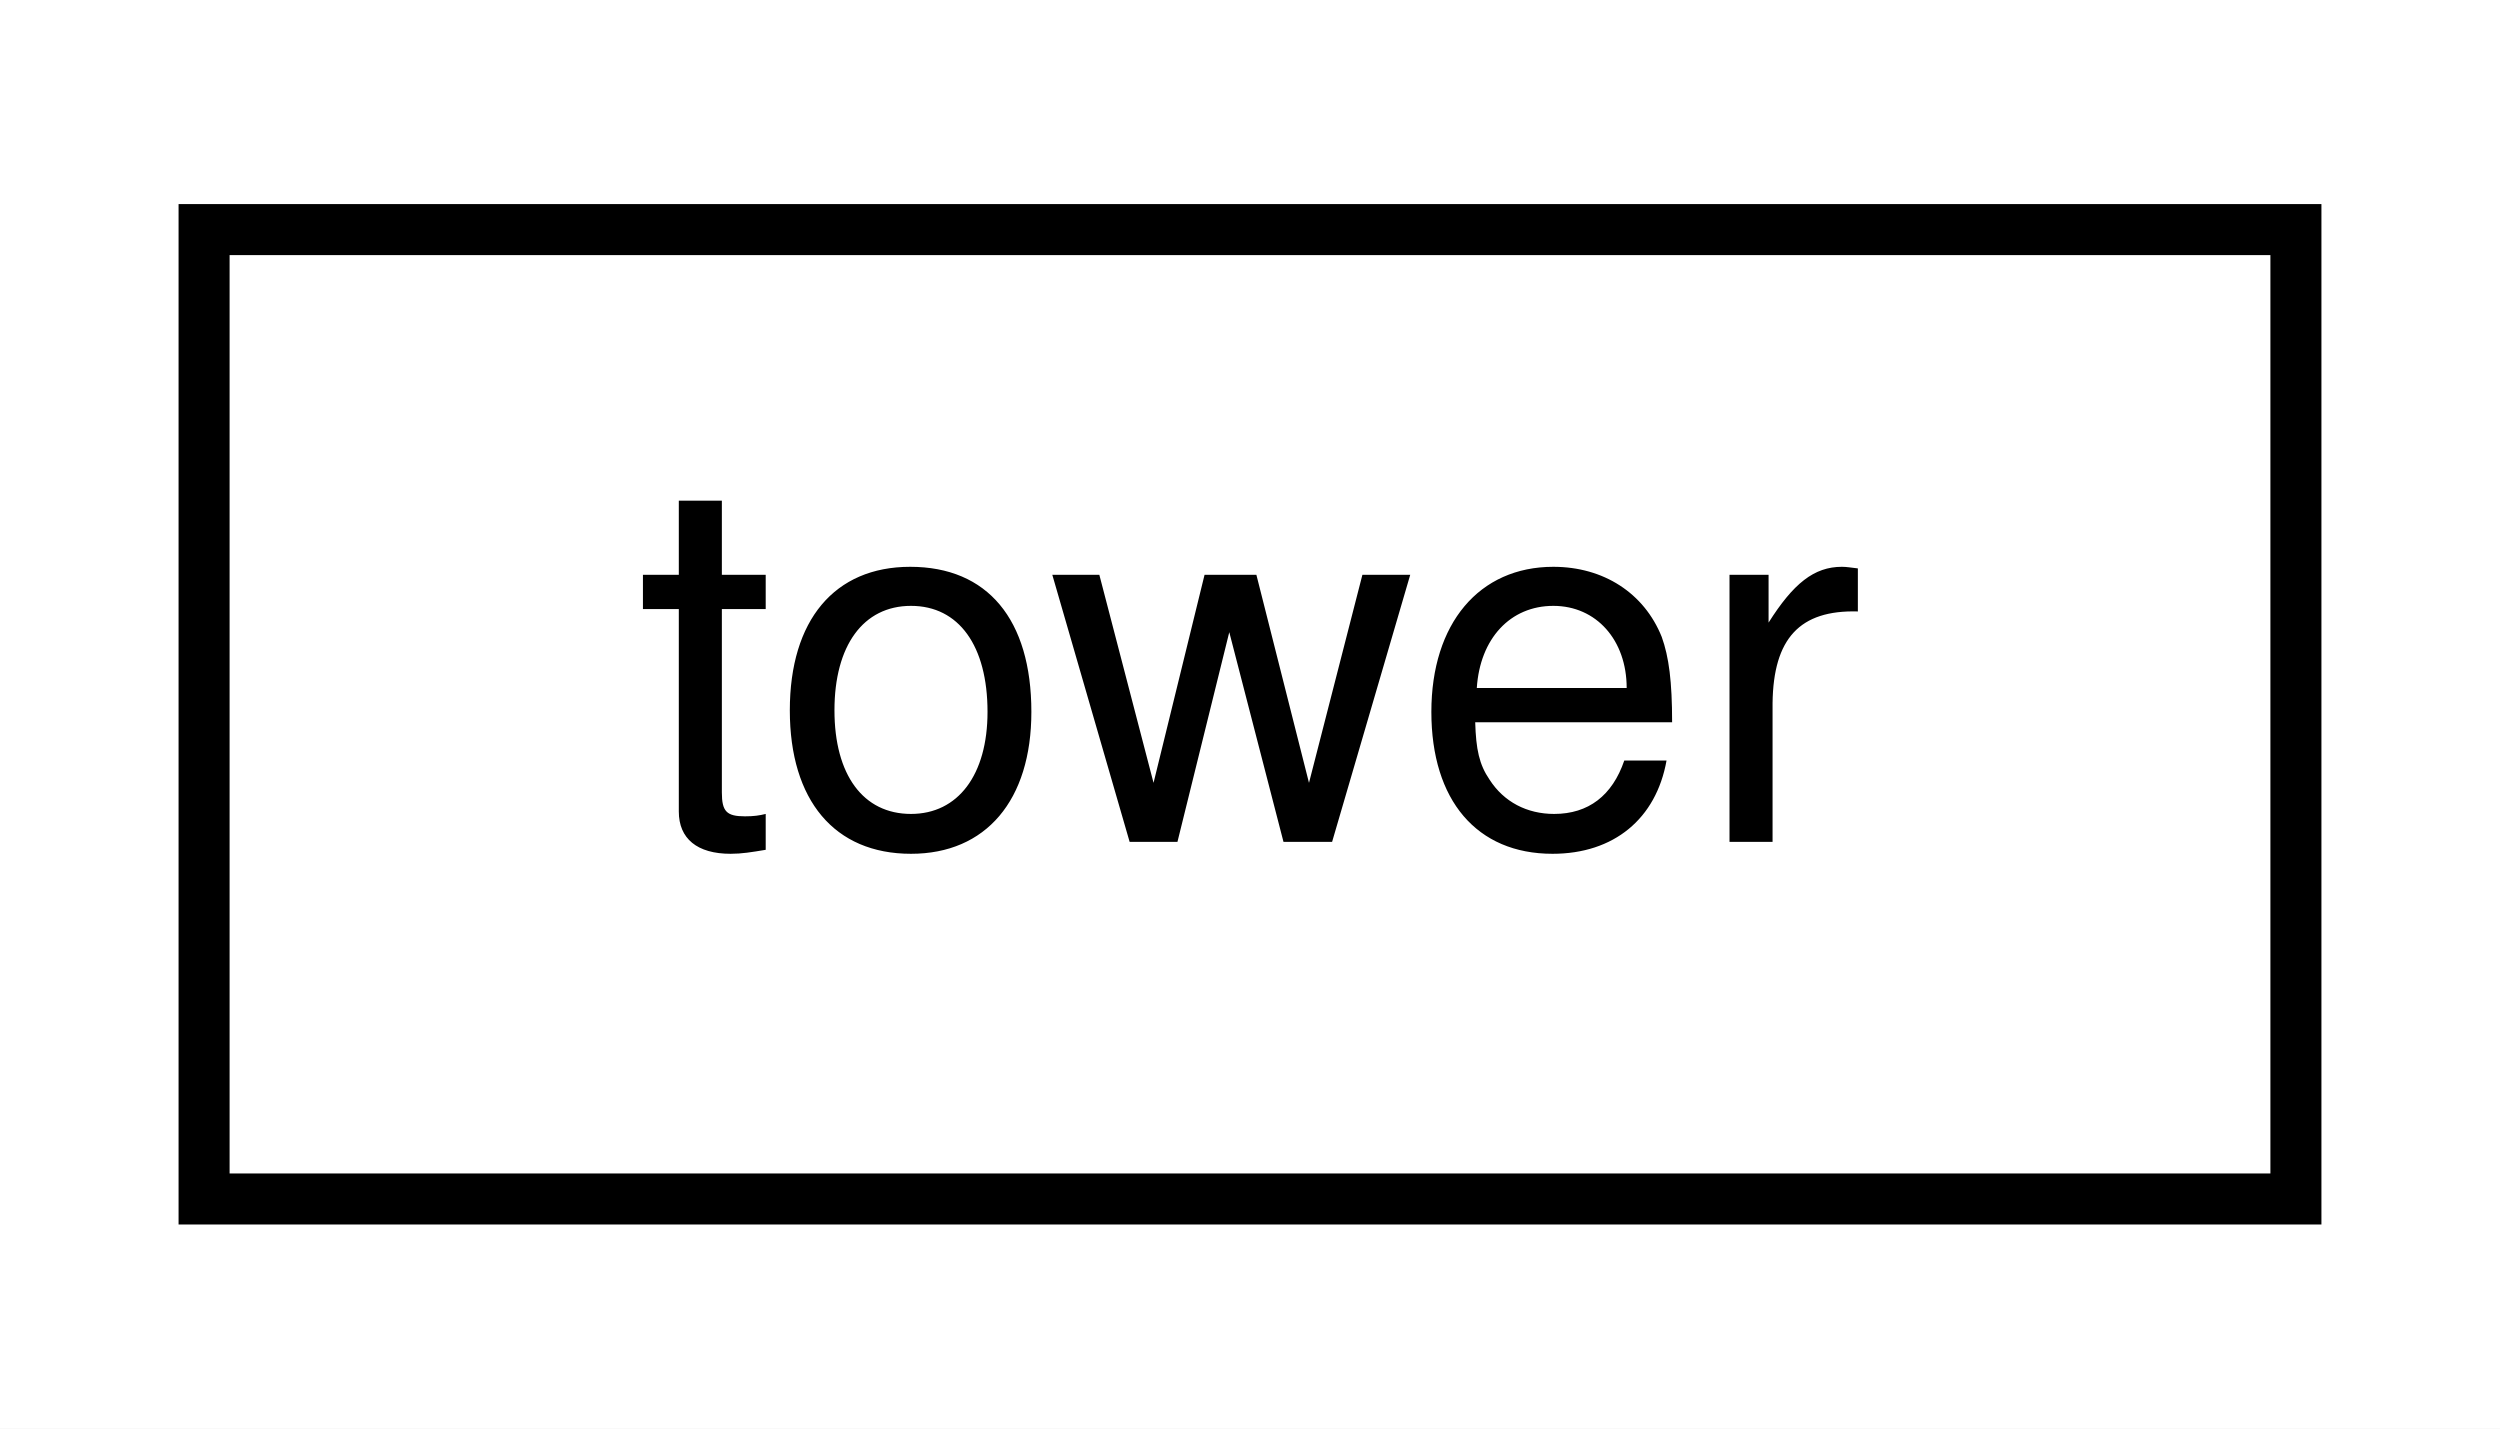
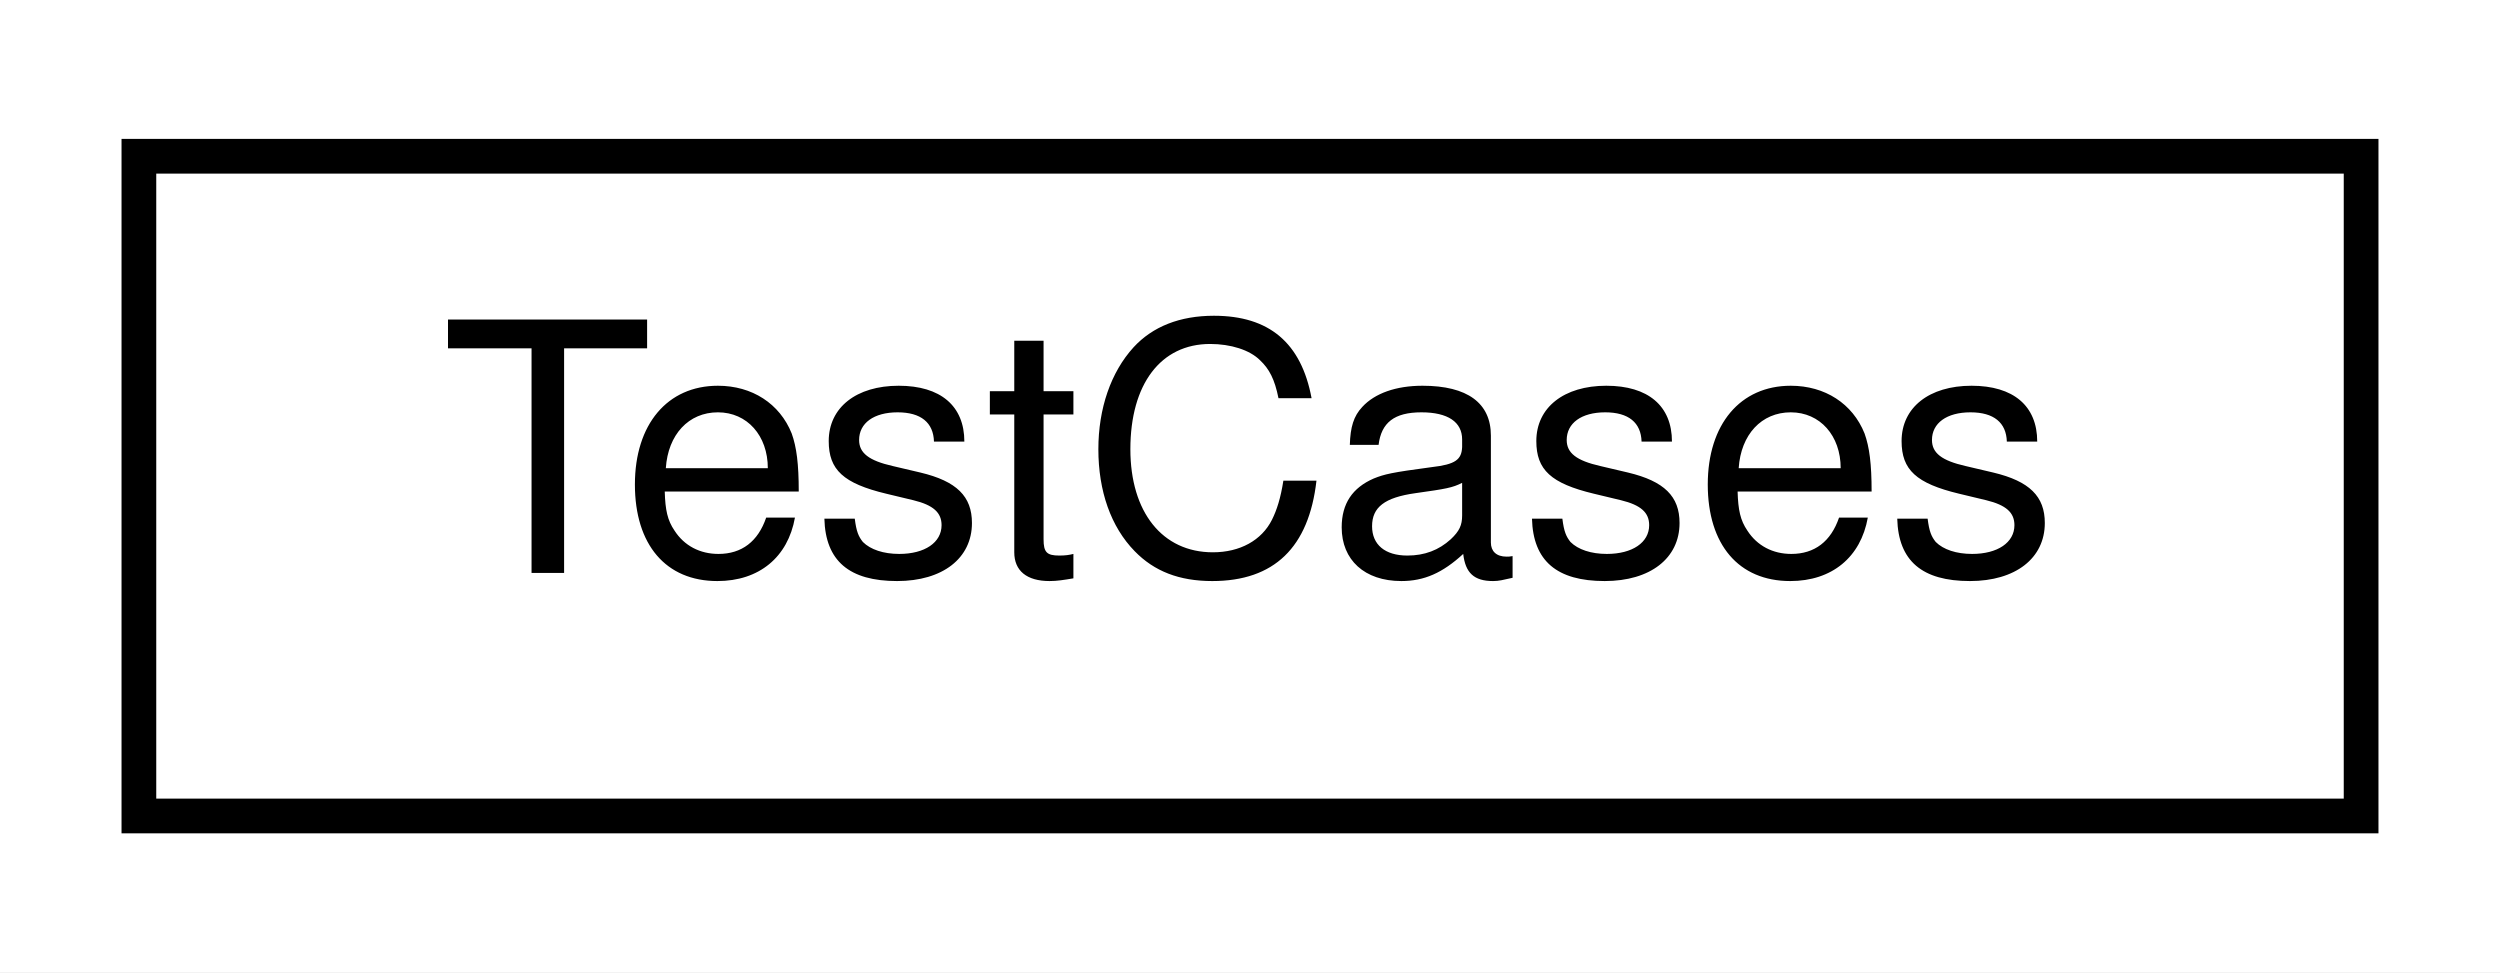
- <svg xmlns="http://www.w3.org/2000/svg" xmlns:xlink="http://www.w3.org/1999/xlink" width="49pt" height="28pt" viewBox="0.00 0.00 49.00 28.00">
+ <svg xmlns="http://www.w3.org/2000/svg" xmlns:xlink="http://www.w3.org/1999/xlink" width="72pt" height="28pt" viewBox="0.00 0.00 72.00 28.00">
  <g id="graph0" class="graph" transform="scale(1 1) rotate(0) translate(4 24)">
-     <polygon fill="white" stroke="transparent" points="-4,4 -4,-24 45,-24 45,4 -4,4" />
+     <polygon fill="white" stroke="transparent" points="-4,4 -4,-24 68,-24 68,4 -4,4" />
    <g id="node1" class="node">
      <g id="a_node1">
-         <a xlink:href="d2/d2c/structtower.html" target="_top" xlink:title=" ">
-           <polygon fill="white" stroke="black" points="0,-0.5 0,-19.5 41,-19.5 41,-0.5 0,-0.5" />
-           <text text-anchor="middle" x="20.5" y="-7.5" font-family="Helvetica,sans-Serif" font-size="10.00">tower</text>
+         <a xlink:href="d5/d58/class_test_cases.html" target="_top" xlink:title="class encapsulating the necessary test cases">
+           <polygon fill="white" stroke="black" points="0,-0.5 0,-19.5 64,-19.5 64,-0.5 0,-0.5" />
+           <text text-anchor="middle" x="32" y="-7.5" font-family="Helvetica,sans-Serif" font-size="10.00">TestCases</text>
        </a>
      </g>
    </g>
  </g>
</svg>
